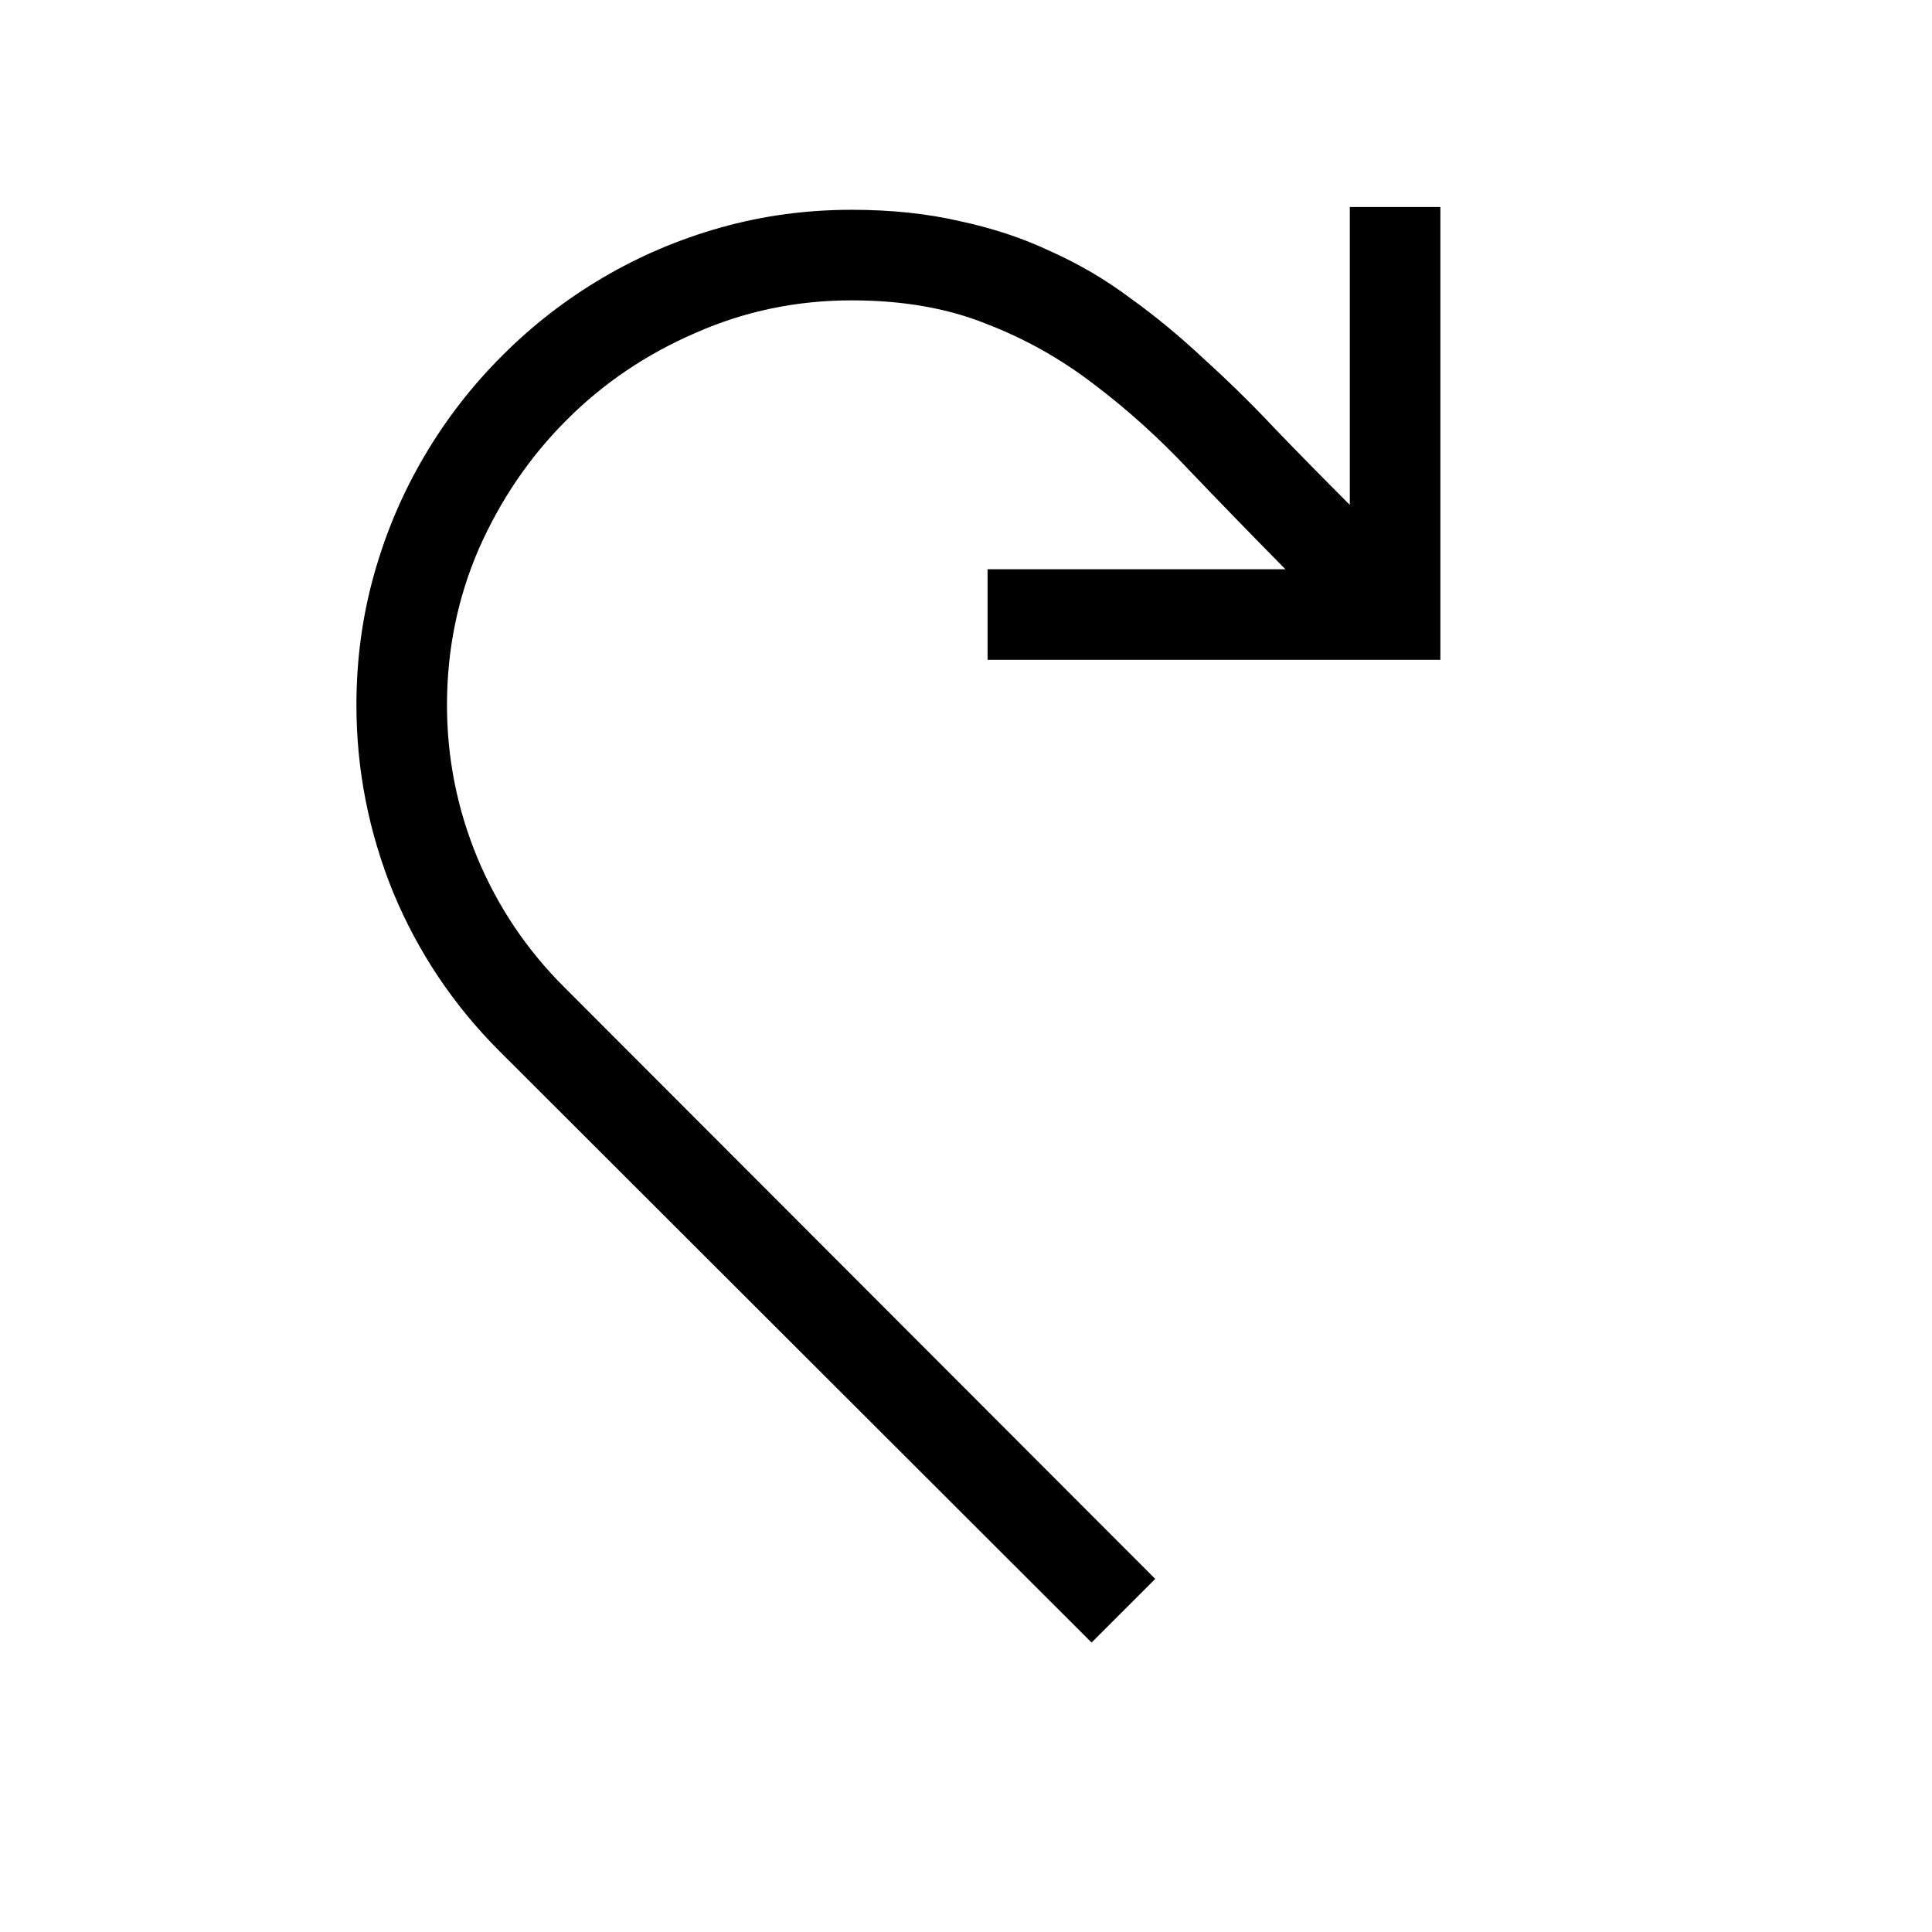
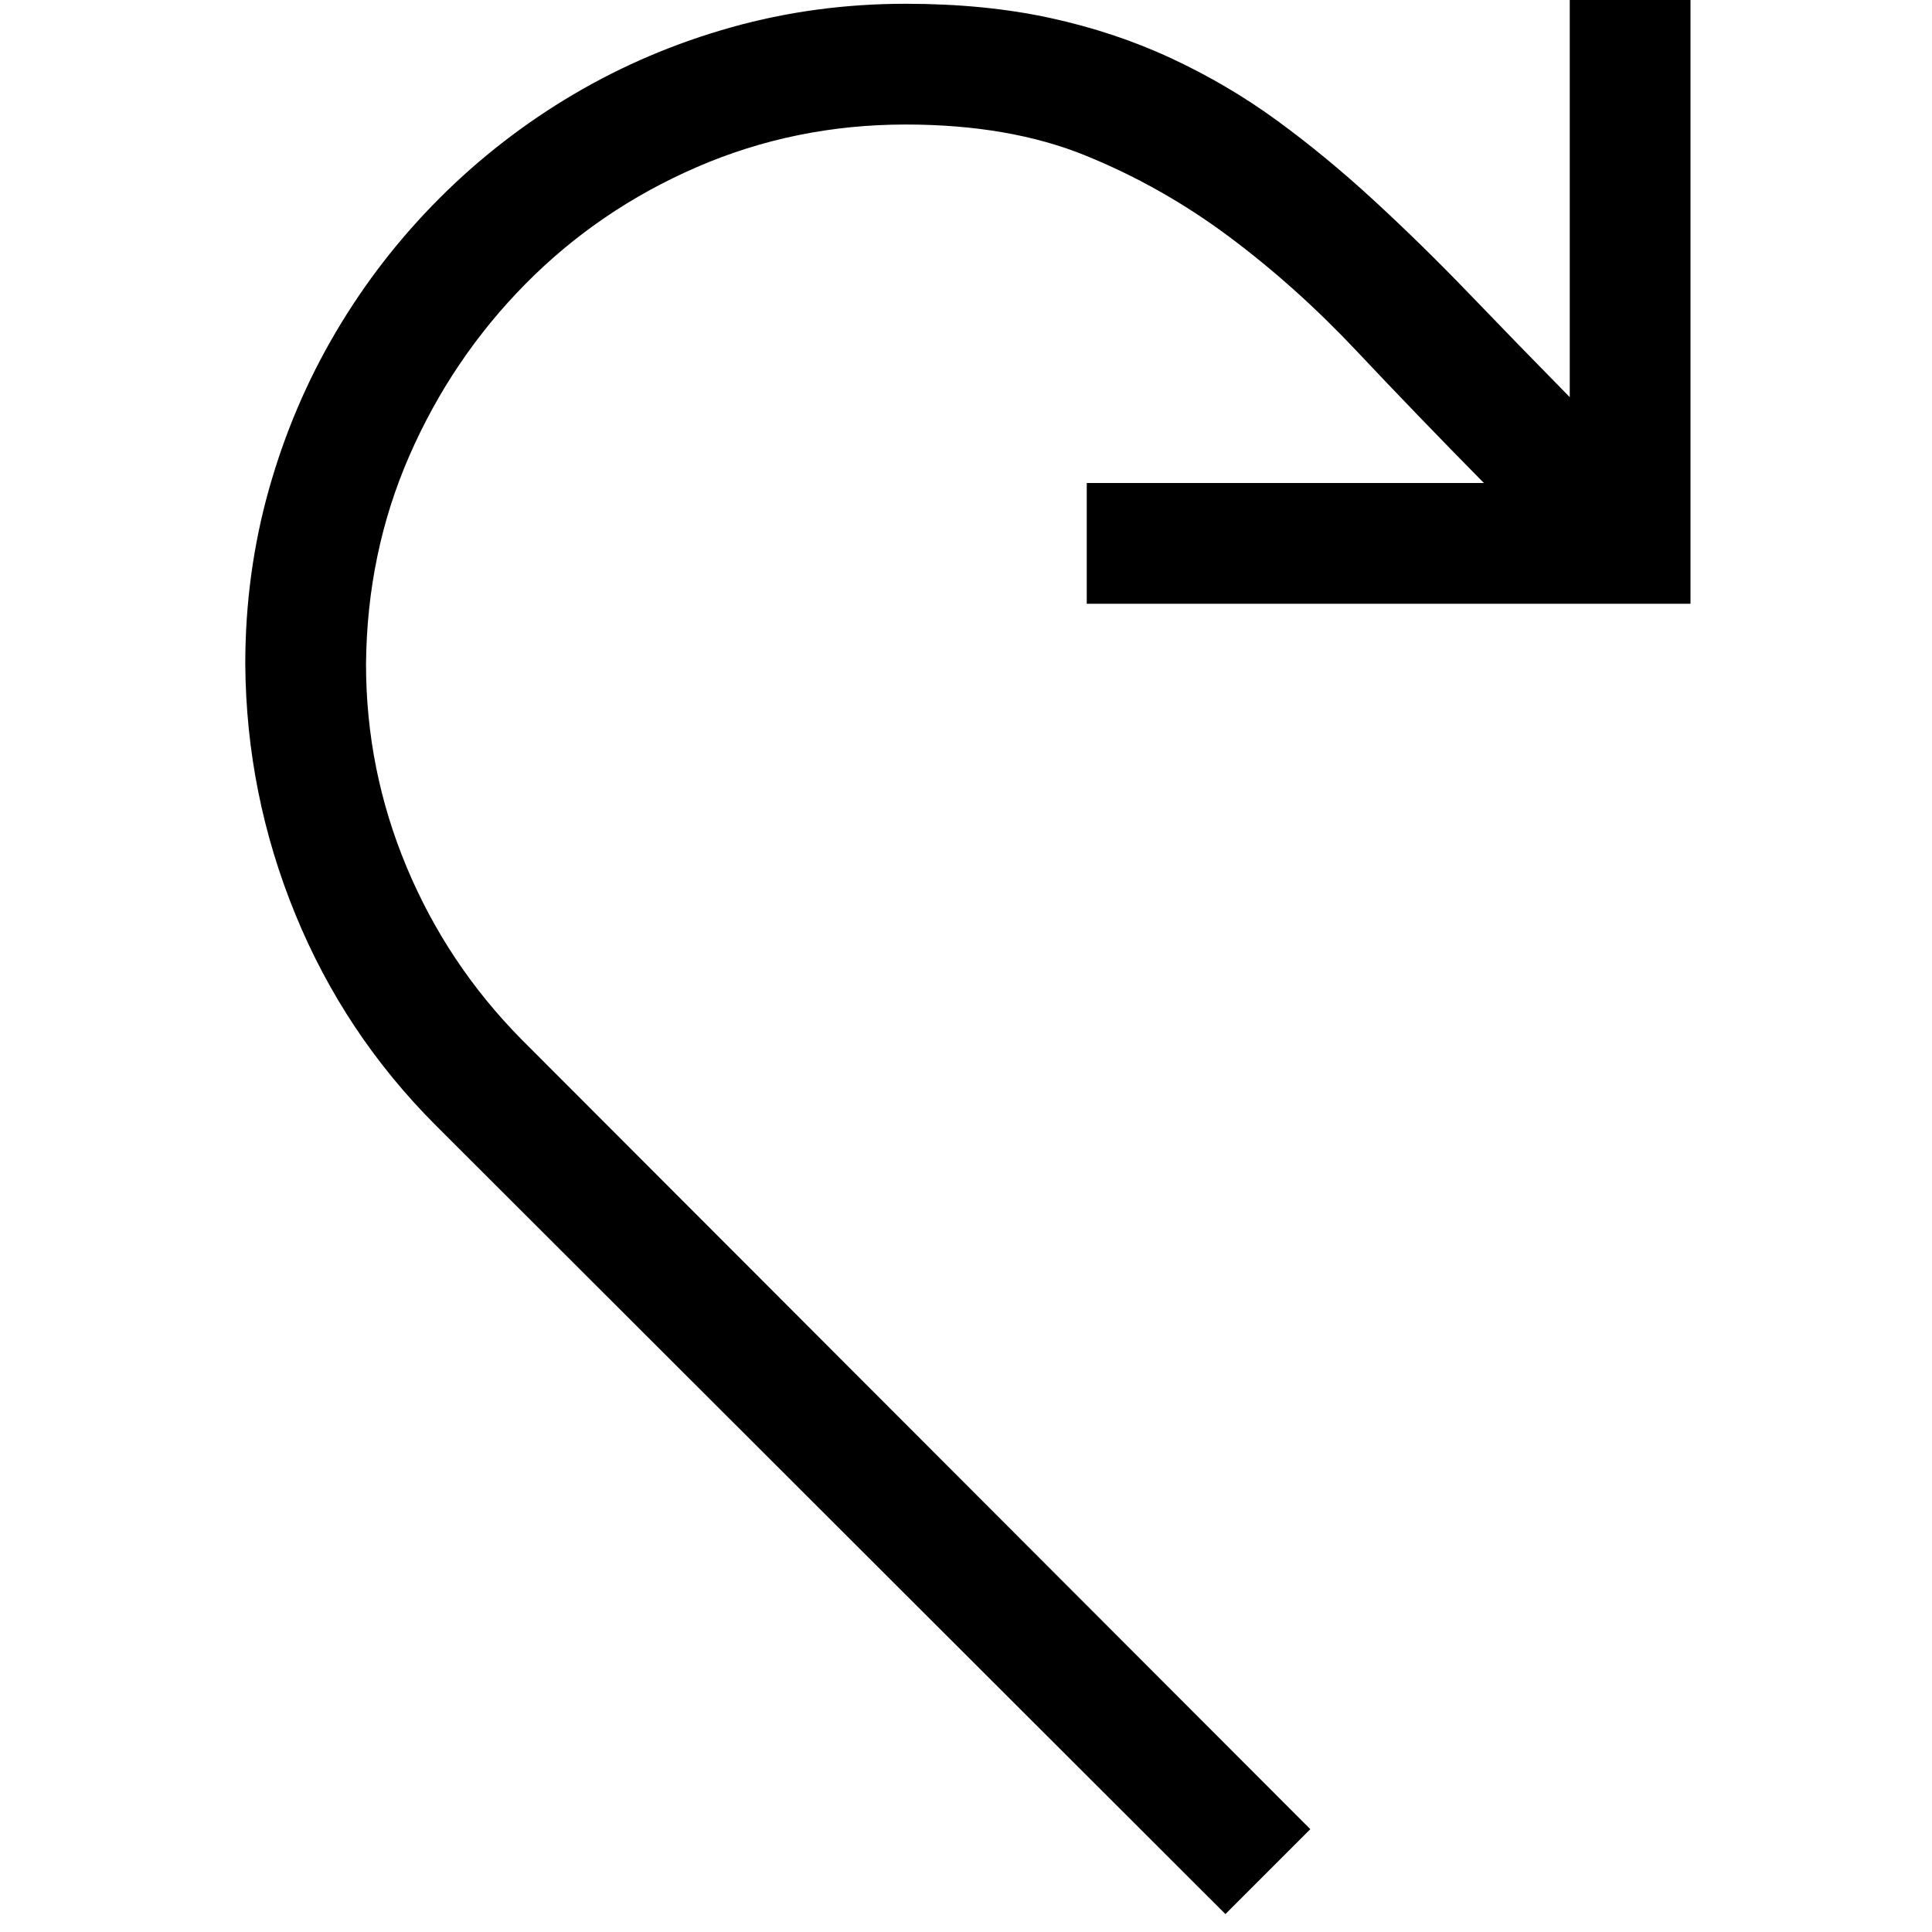
- <svg xmlns="http://www.w3.org/2000/svg" width="32" height="32" viewBox="0 0 12 14" fill="none">
-   <path transform="translate(1, 1.5) scale(0.75)" d="M6.875 3.5H9.753C9.429 3.172 9.119 2.853 8.823 2.543C8.532 2.233 8.226 1.957 7.907 1.716C7.588 1.47 7.24 1.274 6.861 1.128C6.488 0.978 6.055 0.902 5.562 0.902C5.029 0.902 4.526 1.007 4.052 1.217C3.578 1.422 3.163 1.702 2.808 2.058C2.452 2.413 2.17 2.828 1.96 3.302C1.755 3.776 1.652 4.279 1.652 4.812C1.652 5.323 1.75 5.815 1.946 6.289C2.142 6.758 2.42 7.173 2.78 7.533L8.495 13.255L7.88 13.87L2.158 8.155C1.716 7.713 1.374 7.203 1.133 6.624C0.896 6.041 0.777 5.437 0.777 4.812C0.777 4.375 0.834 3.953 0.948 3.548C1.062 3.142 1.224 2.762 1.434 2.406C1.643 2.051 1.894 1.727 2.186 1.436C2.477 1.144 2.801 0.893 3.156 0.684C3.512 0.474 3.892 0.312 4.298 0.198C4.703 0.084 5.125 0.027 5.562 0.027C5.945 0.027 6.294 0.064 6.608 0.137C6.927 0.205 7.221 0.303 7.49 0.431C7.764 0.554 8.019 0.704 8.256 0.882C8.497 1.055 8.732 1.249 8.96 1.463C9.192 1.673 9.423 1.898 9.65 2.14C9.878 2.377 10.12 2.623 10.375 2.878V0H11.25V4.375H6.875V3.5Z" fill="black" />
+ <svg xmlns="http://www.w3.org/2000/svg" viewBox="0 0 2048 2048">
+   <path d="M1152 512h421q-71-72-135-140t-135-121-152-86-191-33q-117 0-221 45T557 301 434 483t-46 221q0 112 43 215t122 183l836 837-90 90-837-836q-97-97-149-224t-53-265q0-96 25-185t71-167 110-142 142-110 167-71T960 4q84 0 153 15t129 43 112 66 103 85 101 99 106 109V0h128v640h-640V512z" />
</svg>
